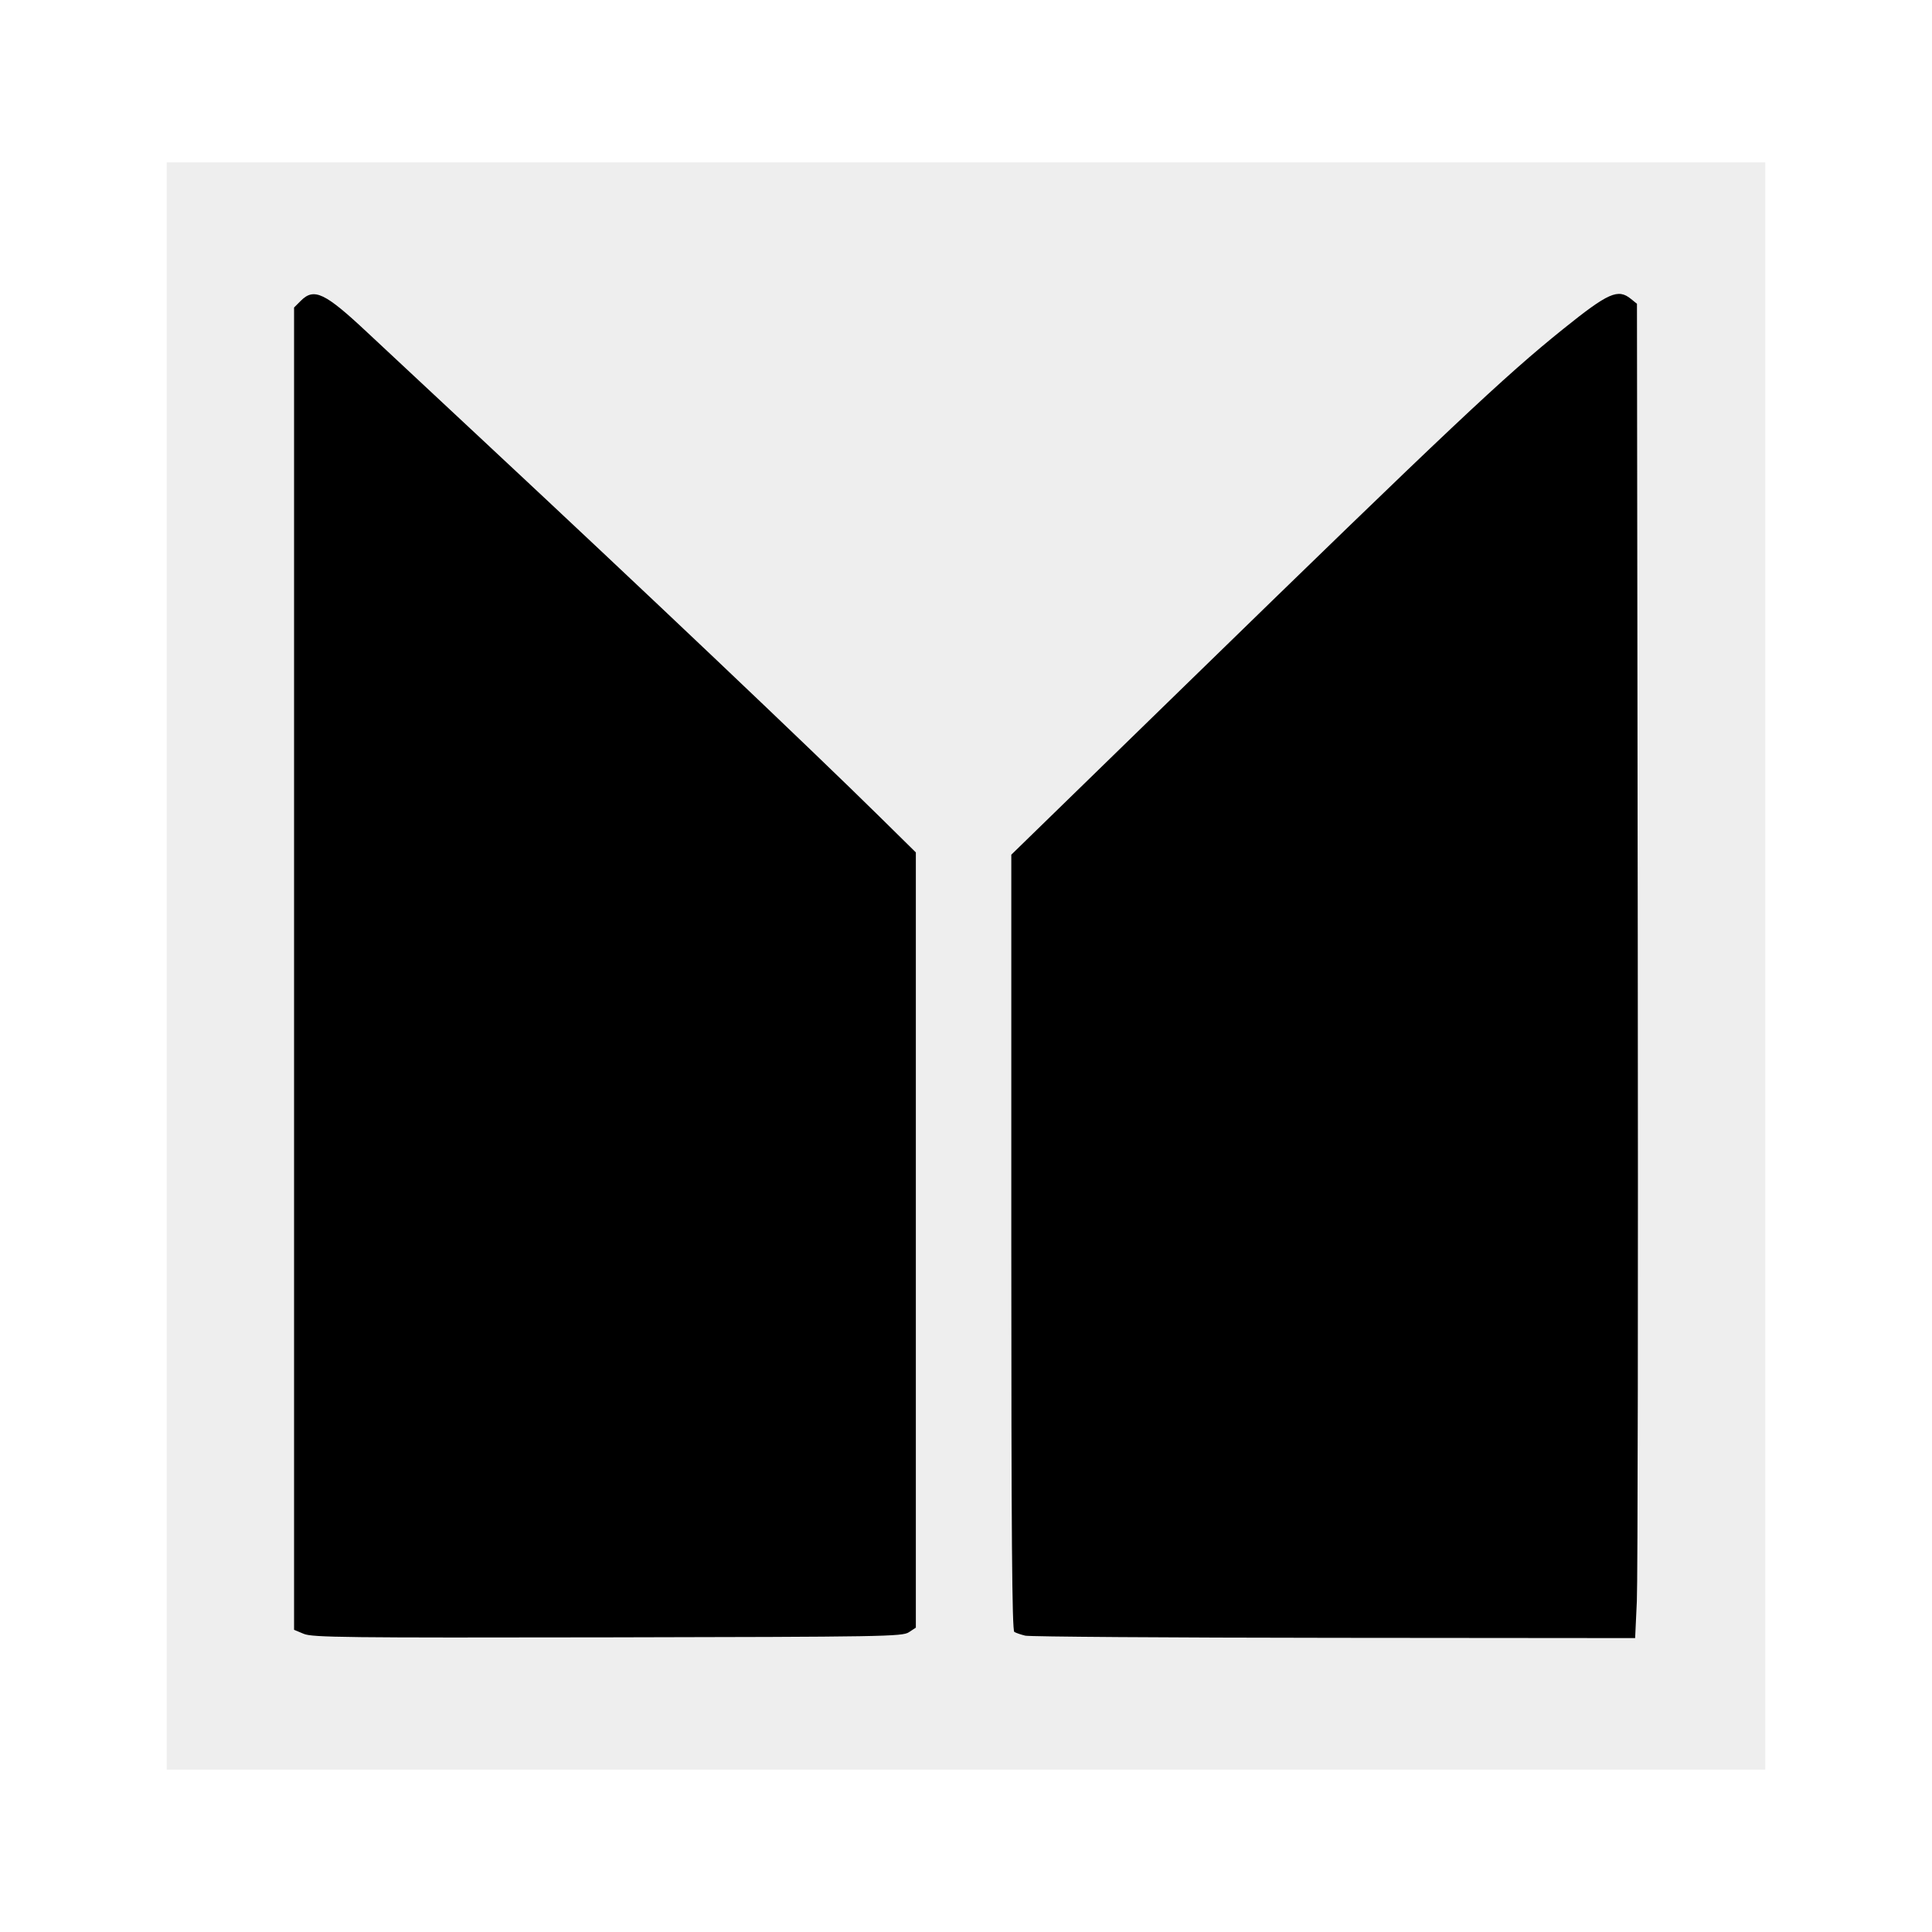
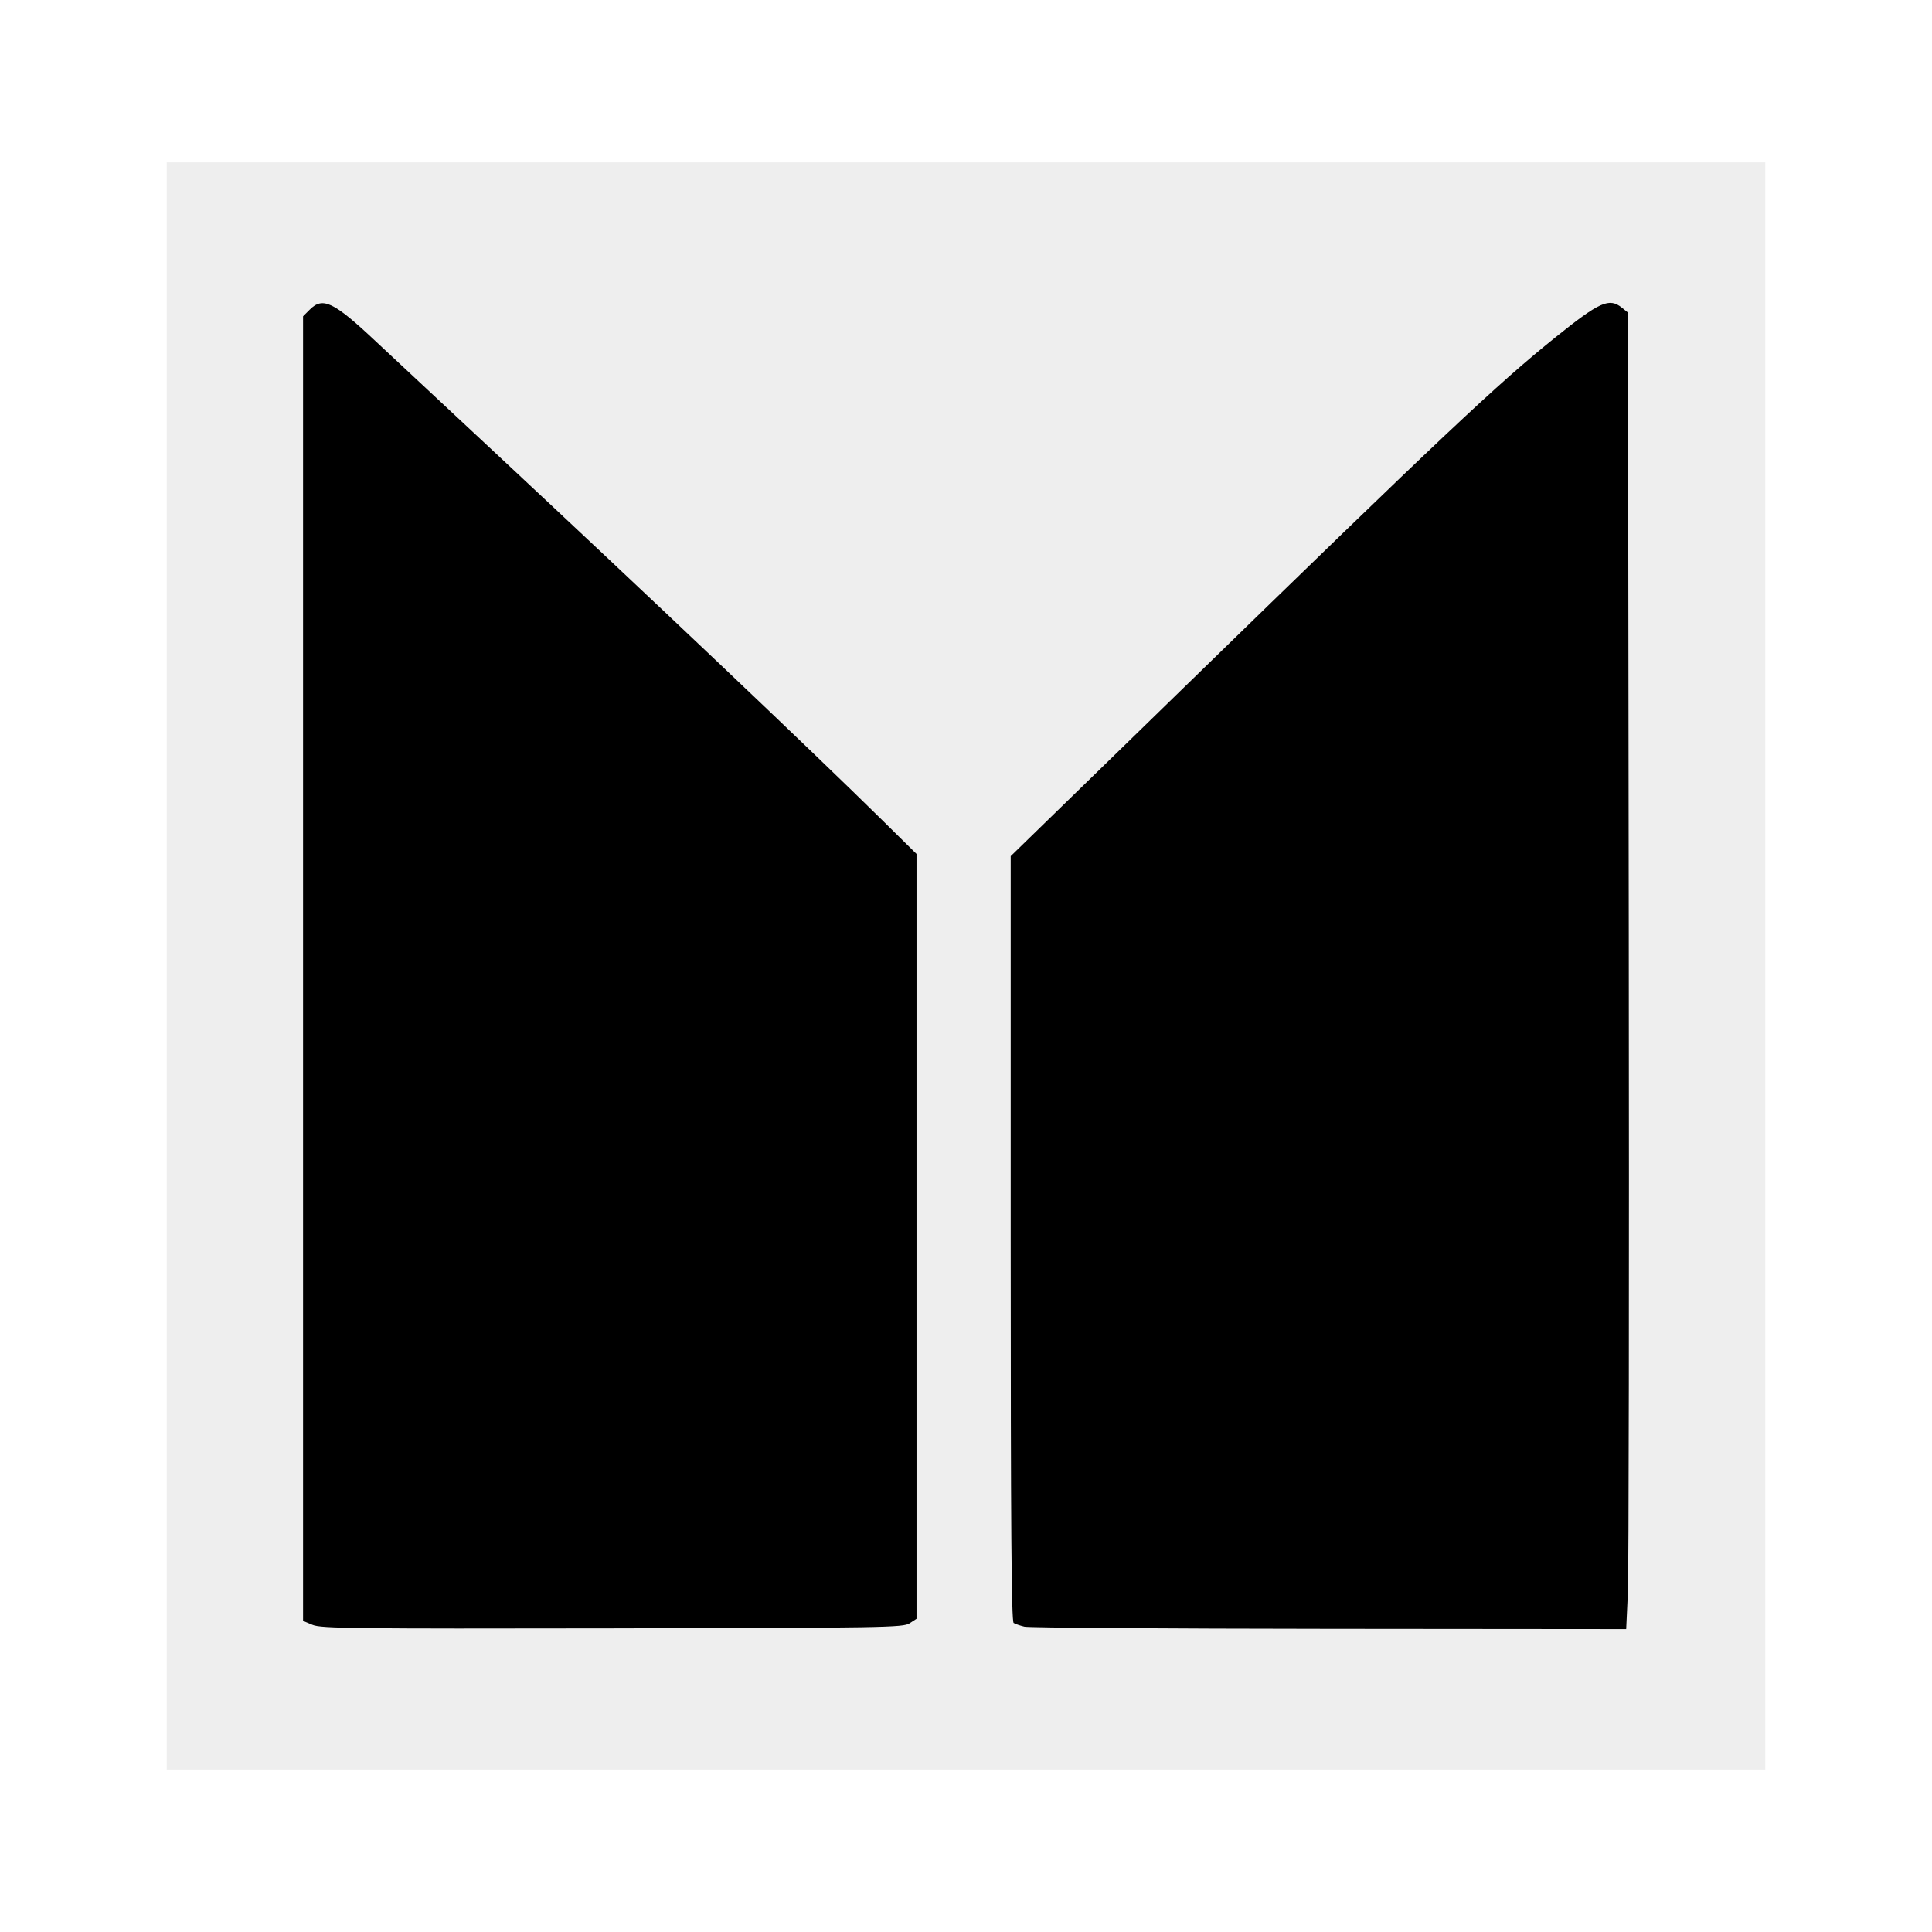
<svg xmlns="http://www.w3.org/2000/svg" width="100%" height="100%" viewBox="0 0 600 600" version="1.1" xml:space="preserve" style="fill-rule:evenodd;clip-rule:evenodd;stroke-linejoin:round;stroke-miterlimit:2;">
  <rect x="0" y="0" width="600" height="600" style="fill:white;" />
  <rect id="Gray-Background" x="51.78" y="50.425" width="496.441" height="499.15" style="fill:rgb(238,238,238);" />
  <g id="MEGA65-Logo">
    </g>
-   <g transform="matrix(1.60248,0,0,1.60248,-186.752,-377.754)">
+   <g transform="matrix(1.58106,0,0,1.58106,-180.246,-368.695)">
    <g id="MEGA-Logo">
      <path d="M292.677,552.056L294.03,551.169L294.03,400.929L287.155,394.153C273.408,380.604 241.436,350.269 210.28,321.214C199.83,311.469 189.678,301.993 187.719,300.156C179.508,292.456 177.406,291.452 174.848,294.01L173.53,295.328L173.53,551.585L175.405,552.368C177.075,553.066 183.517,553.14 234.302,553.047C287.947,552.948 291.404,552.89 292.677,552.056ZM433.757,546.067C433.938,542.148 434.018,483.966 433.933,416.773L433.78,294.604L432.599,293.648C430.103,291.627 428.24,292.454 419.53,299.454C408.034,308.692 397.534,318.589 346.405,368.38L312.53,401.368L312.53,476.501C312.53,533.059 312.674,551.722 313.111,551.992C313.431,552.19 314.387,552.518 315.236,552.721C316.085,552.924 343.025,553.113 375.103,553.141L433.426,553.192L433.757,546.067Z" style="fill-rule:nonzero;" />
    </g>
  </g>
</svg>
